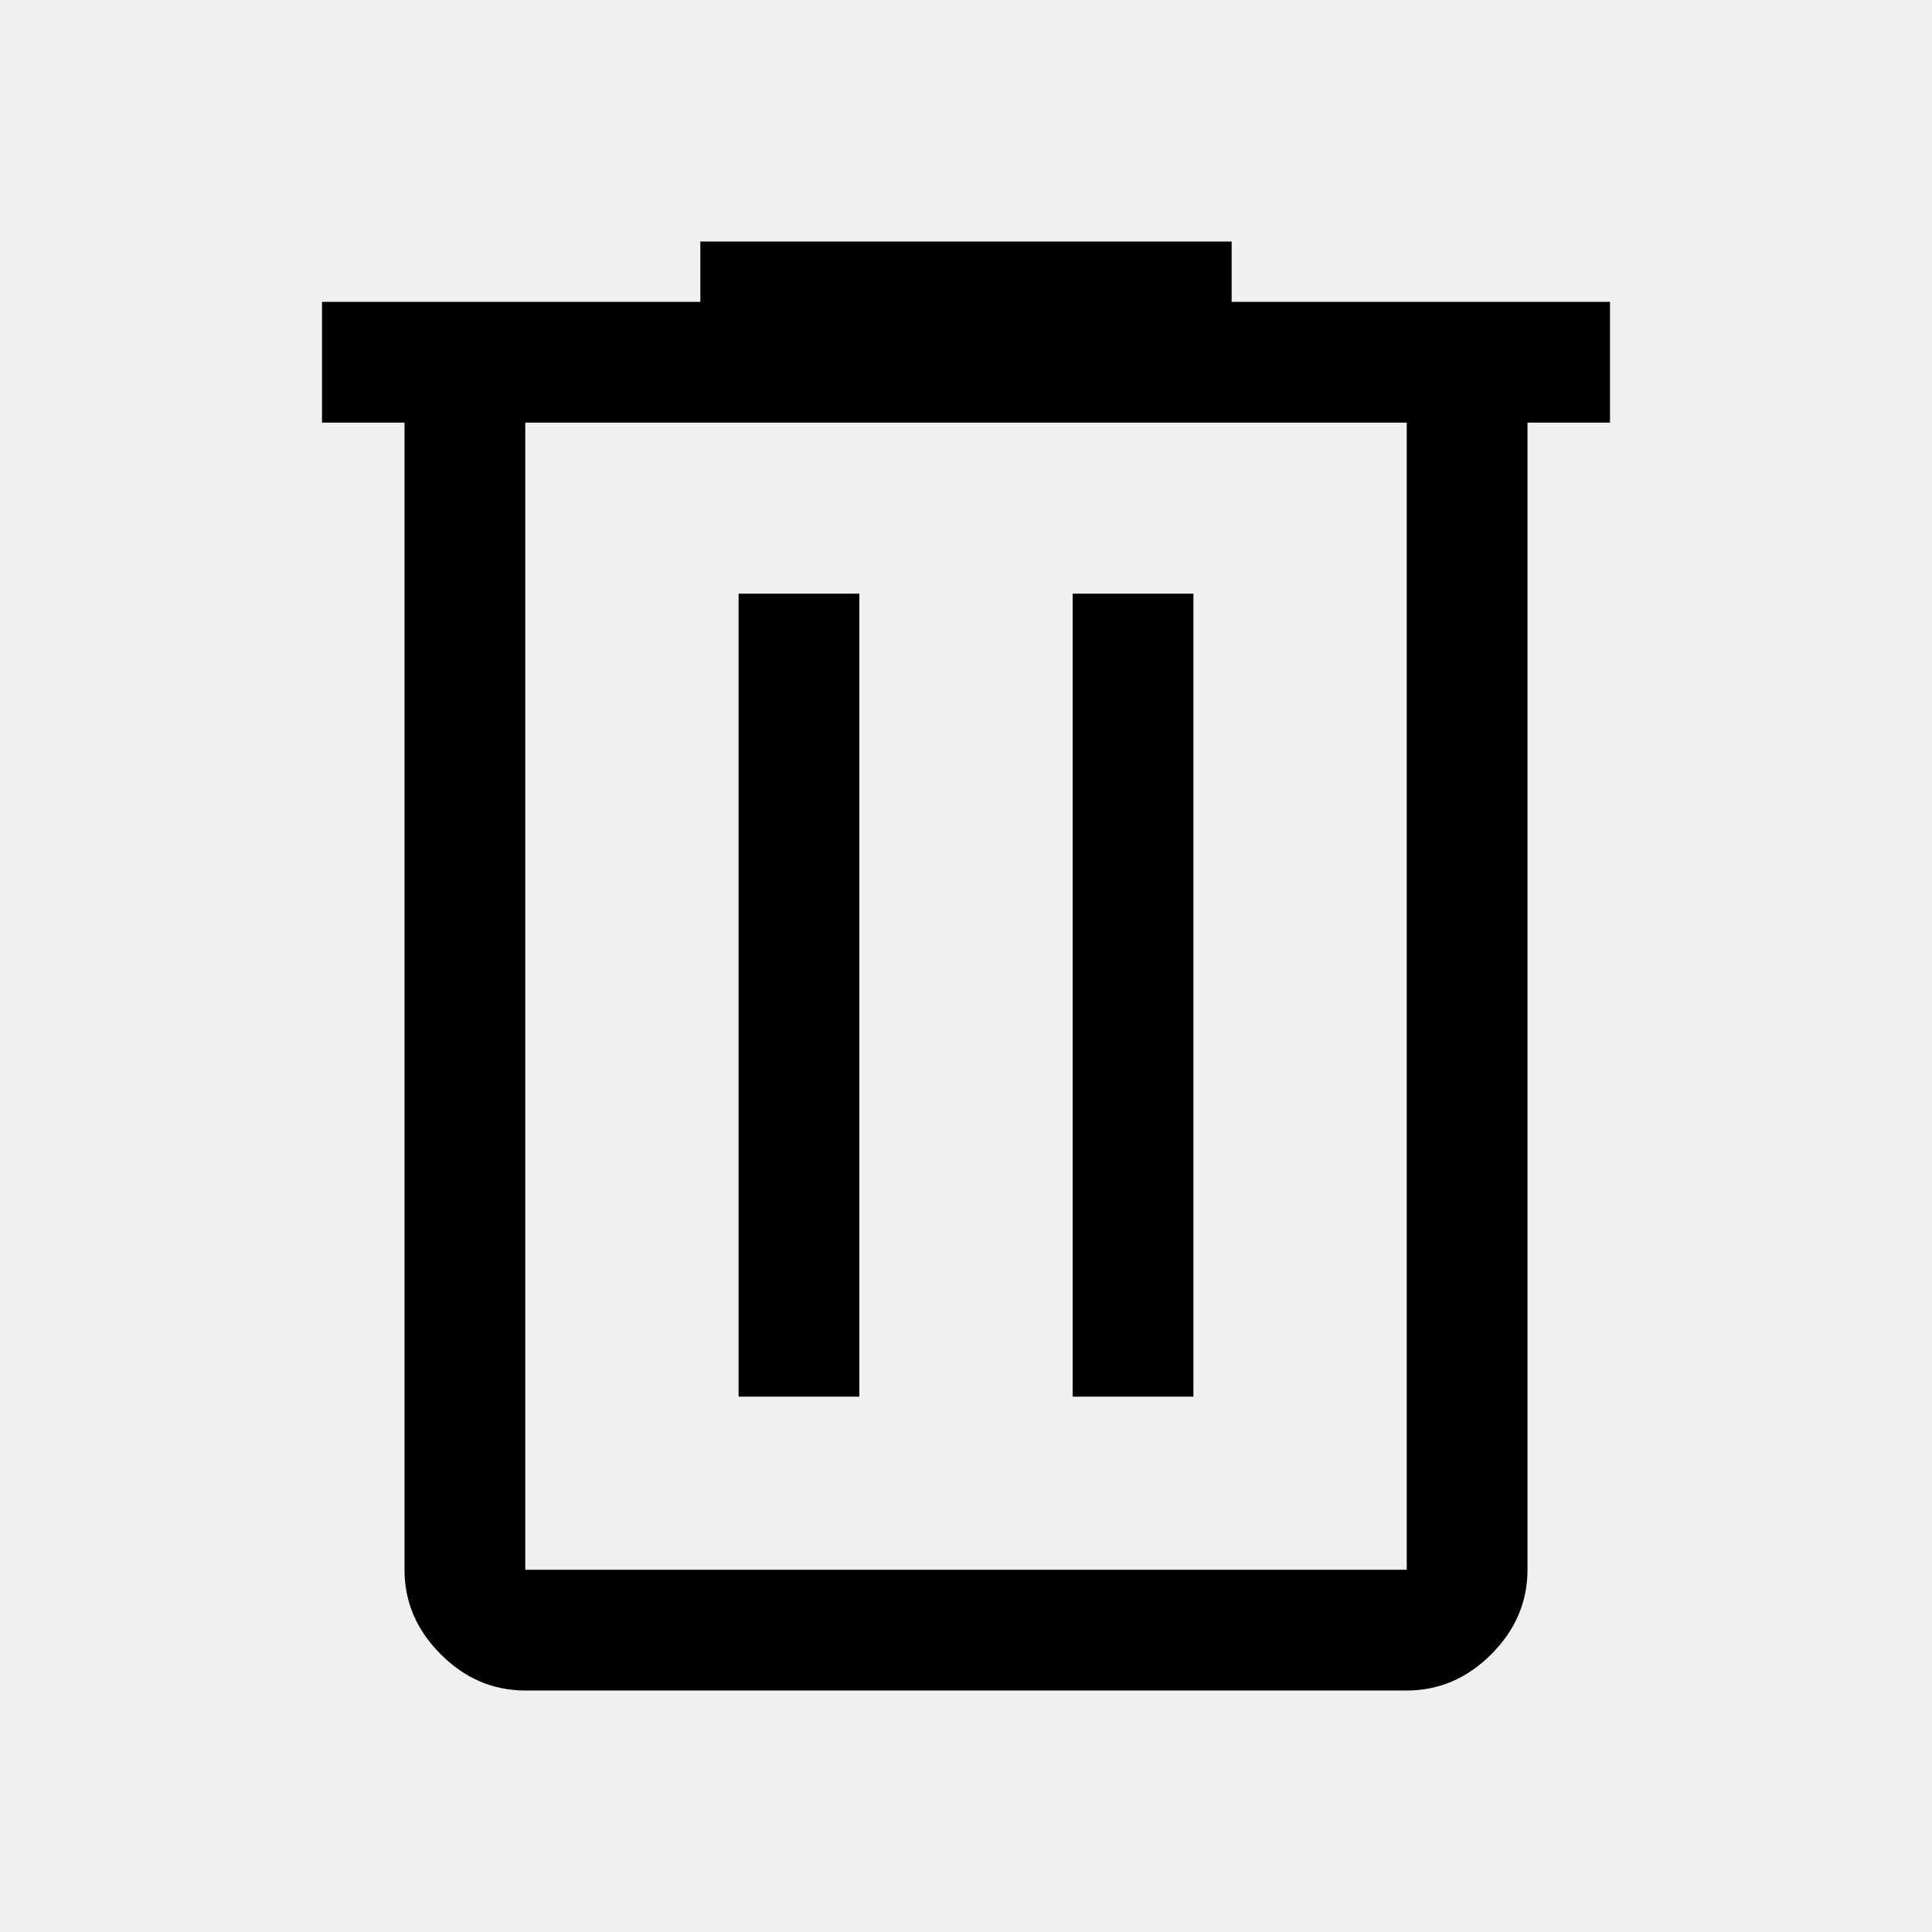
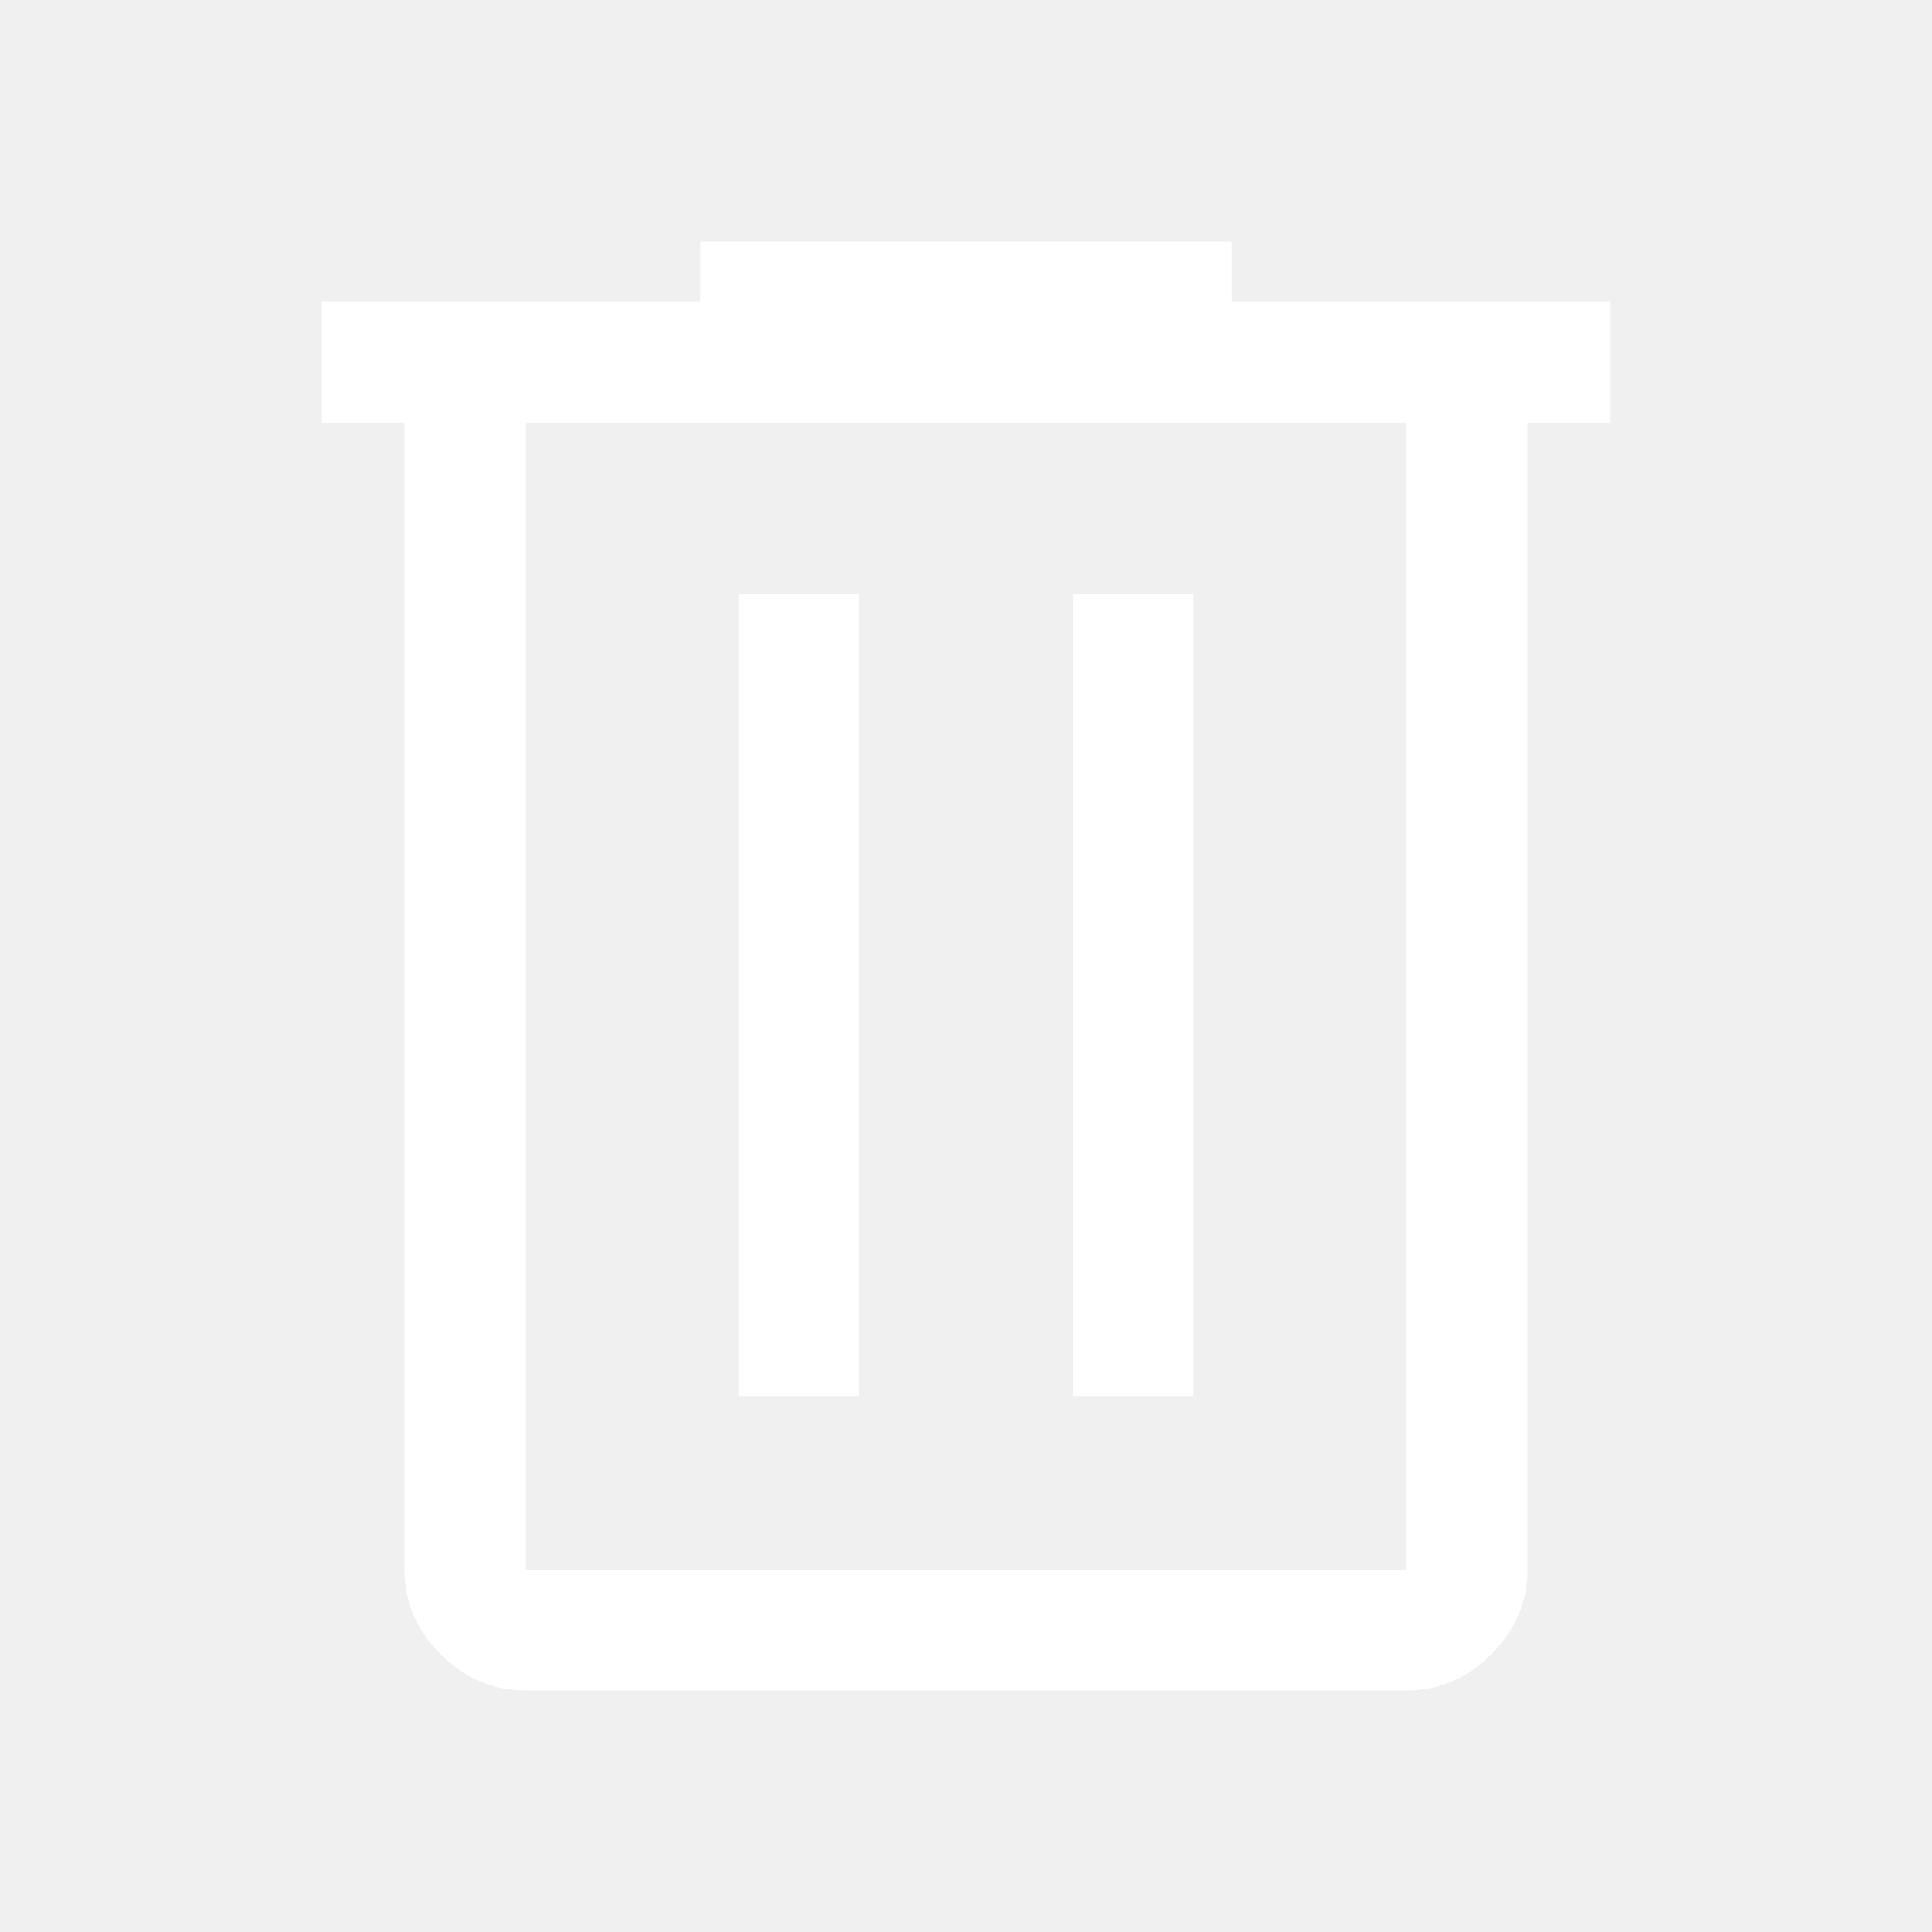
- <svg xmlns="http://www.w3.org/2000/svg" height="48" width="48">
+ <svg xmlns="http://www.w3.org/2000/svg" fill="white" height="48" width="48">
  <path d="M13.05 42Q11.85 42 10.95 41.1Q10.05 40.2 10.05 39V10.5H8V7.5H17.4V6H30.6V7.5H40V10.5H37.95V39Q37.95 40.2 37.05 41.1Q36.15 42 34.95 42ZM34.95 10.5H13.05V39Q13.05 39 13.05 39Q13.05 39 13.05 39H34.95Q34.95 39 34.95 39Q34.95 39 34.95 39ZM18.35 34.7H21.35V14.75H18.35ZM26.65 34.7H29.65V14.75H26.65ZM13.05 10.5V39Q13.05 39 13.05 39Q13.05 39 13.05 39Q13.05 39 13.05 39Q13.05 39 13.05 39Z" />
</svg>
